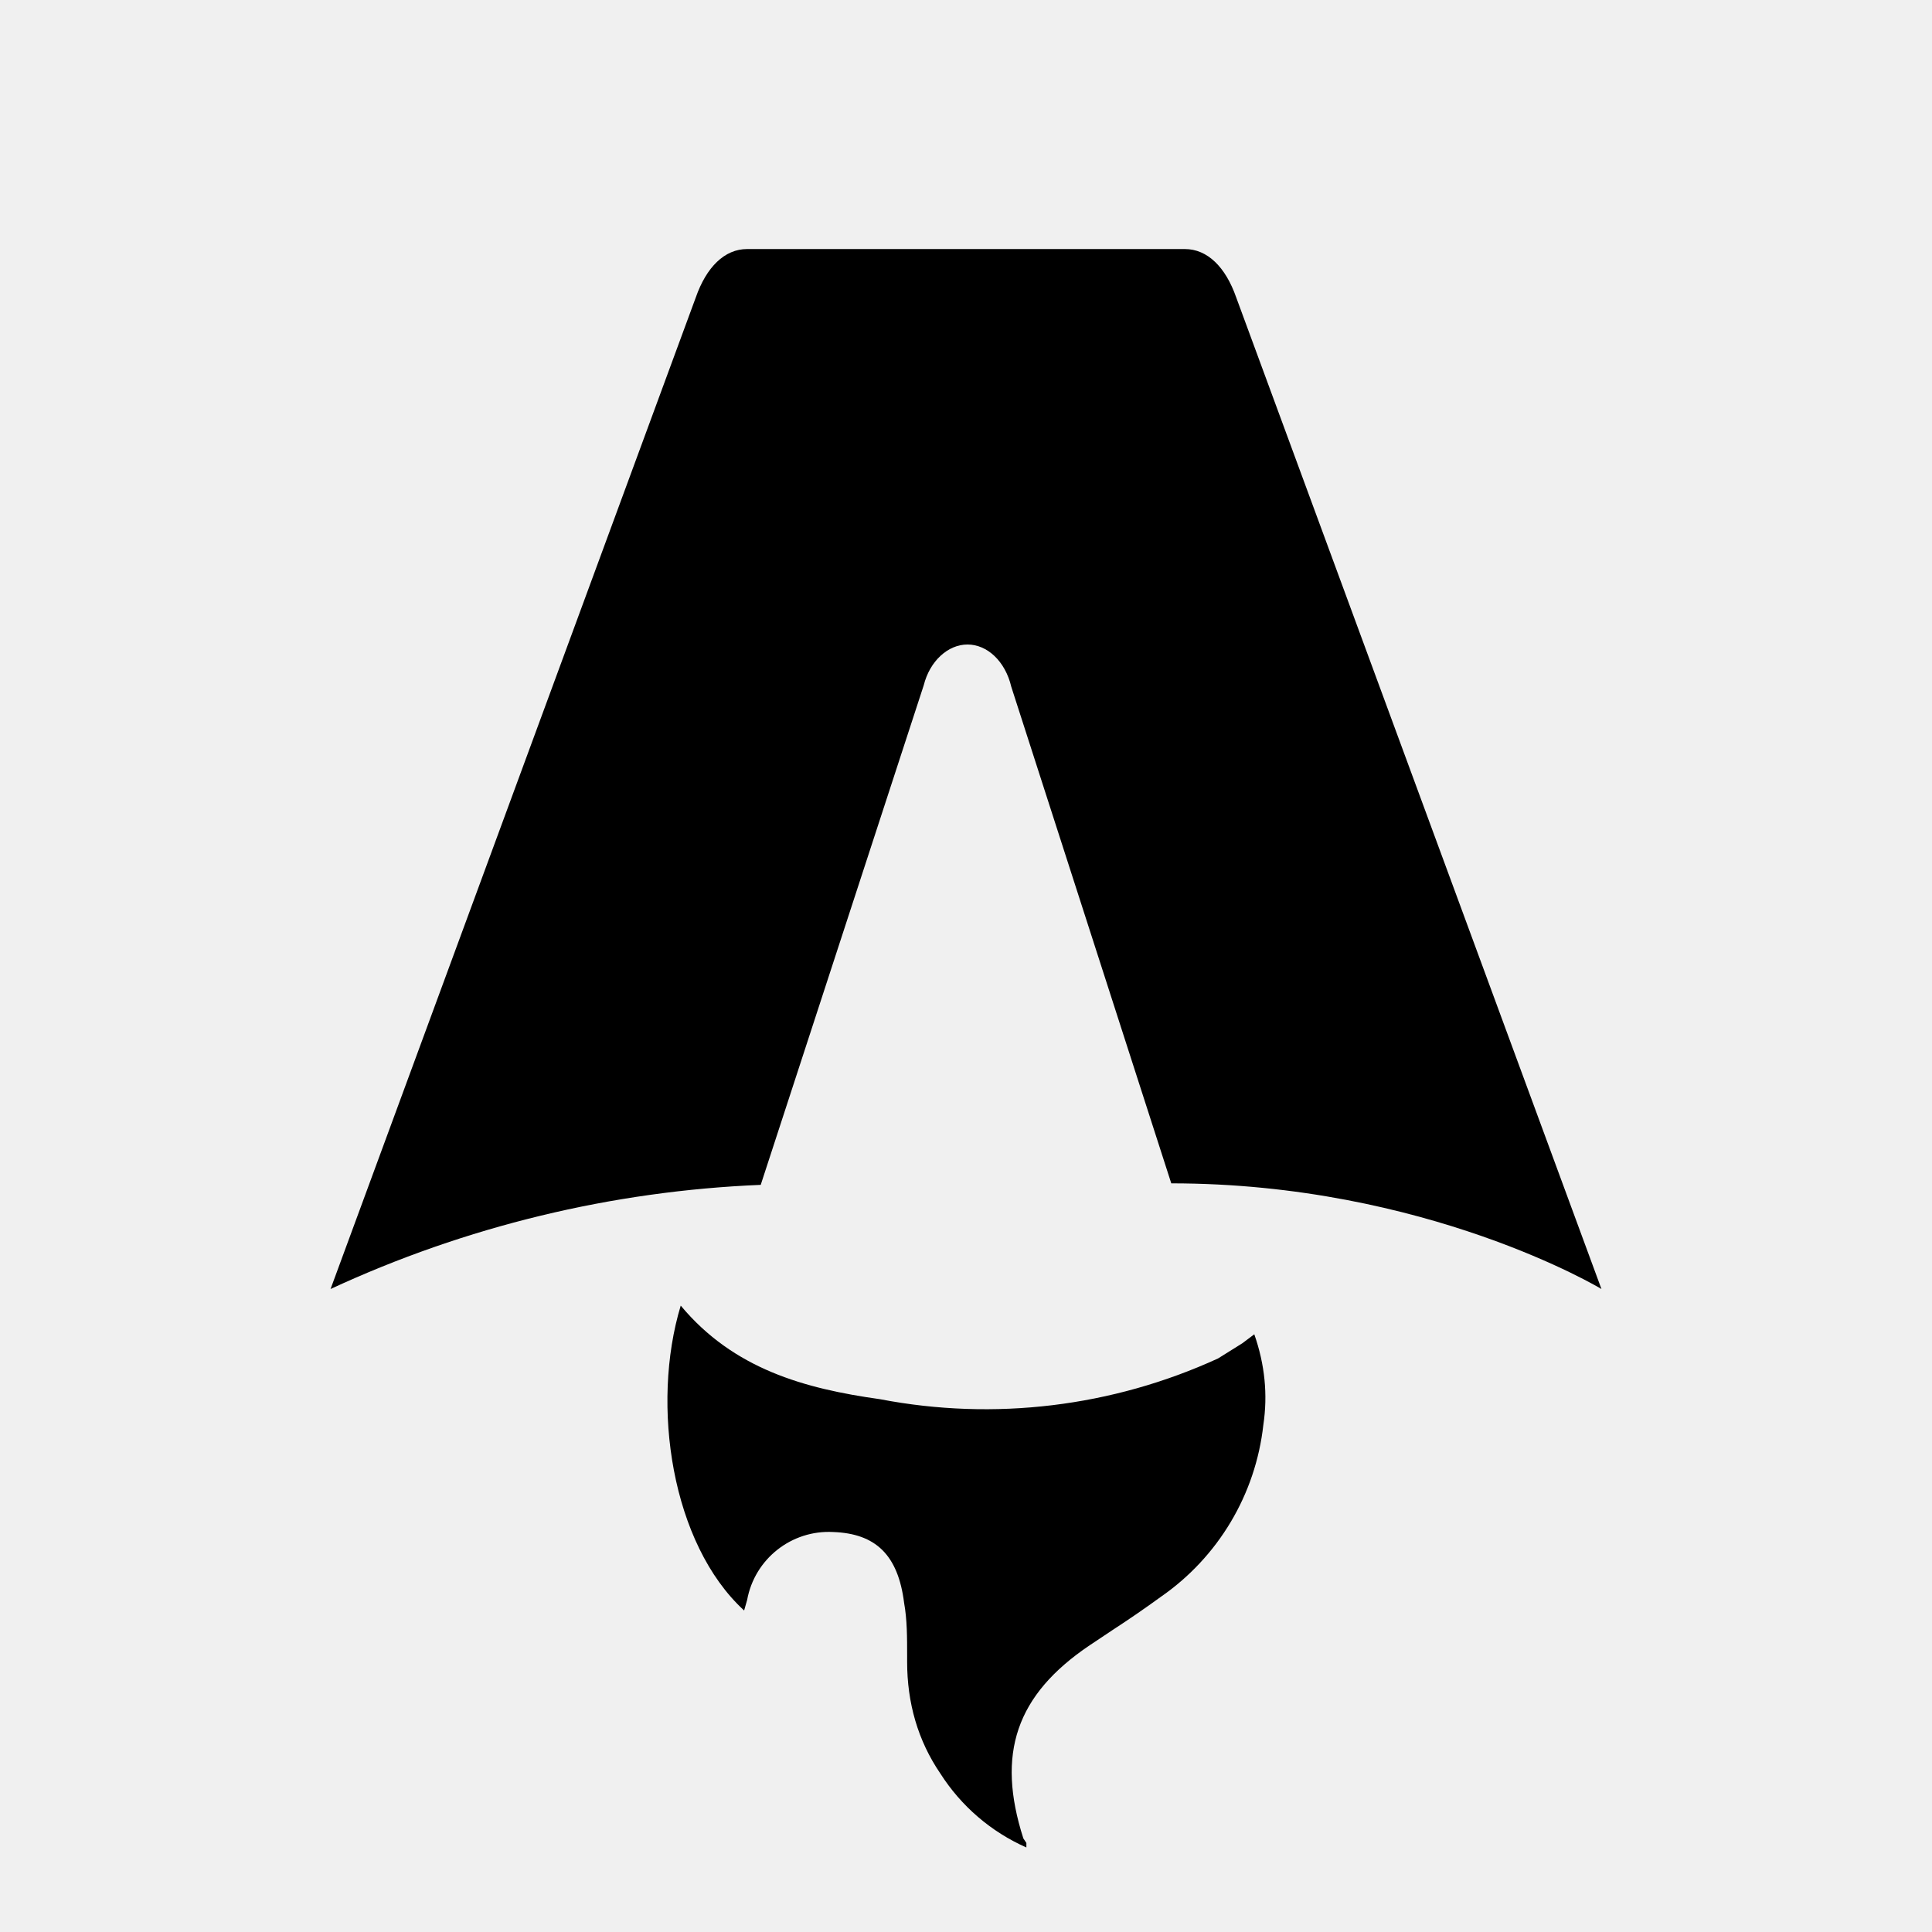
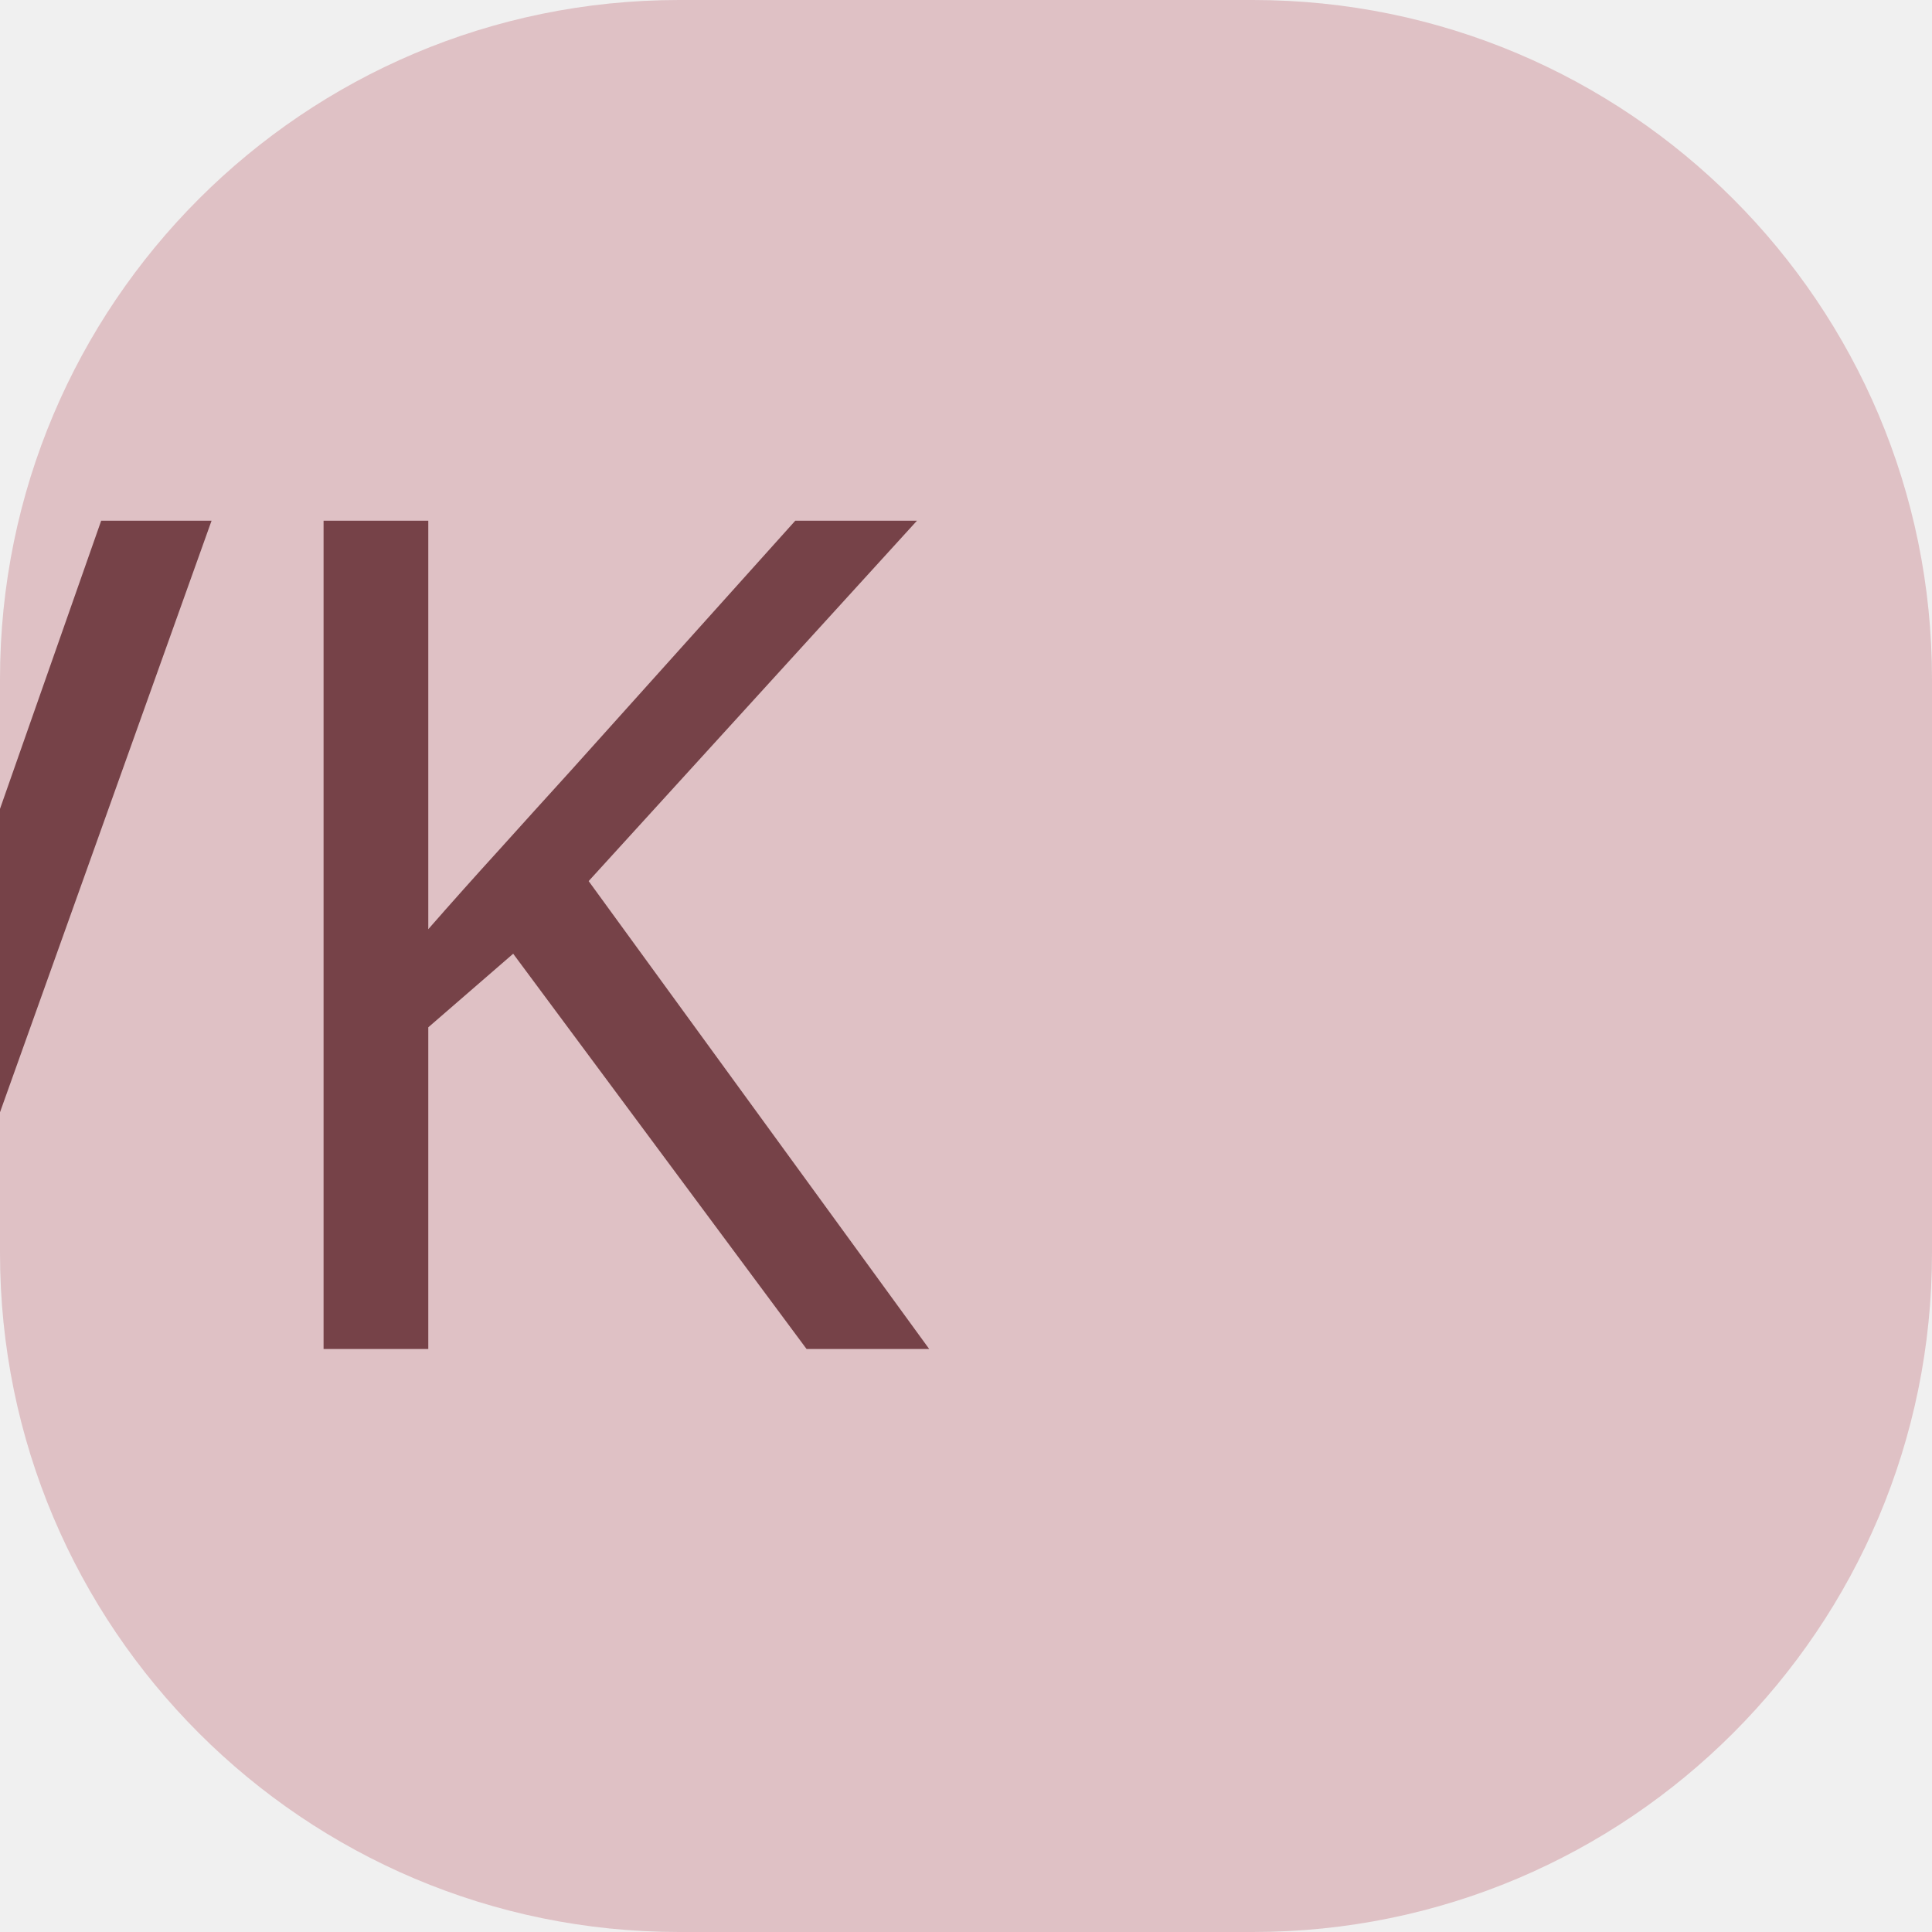
- <svg xmlns="http://www.w3.org/2000/svg" fill="none" viewBox="0 0 128 128">
-   <path d="M50.4 78.5a75.1 75.1 0 0 0-28.5 6.9l24.2-65.7c.7-2 1.9-3.2 3.4-3.2h29c1.5 0 2.7 1.2 3.4 3.2l24.2 65.7s-11.6-7-28.5-7L67 45.5c-.4-1.7-1.6-2.8-2.9-2.8-1.3 0-2.5 1.1-2.9 2.7L50.4 78.5Zm-1.1 28.2Zm-4.2-20.2c-2 6.6-.6 15.8 4.2 20.2a17.5 17.5 0 0 1 .2-.7 5.5 5.5 0 0 1 5.7-4.5c2.8.1 4.3 1.5 4.7 4.7.2 1.1.2 2.3.2 3.5v.4c0 2.7.7 5.2 2.2 7.4a13 13 0 0 0 5.7 4.9v-.3l-.2-.3c-1.8-5.6-.5-9.5 4.4-12.8l1.5-1a73 73 0 0 0 3.2-2.2 16 16 0 0 0 6.8-11.4c.3-2 .1-4-.6-6l-.8.6-1.6 1a37 37 0 0 1-22.4 2.7c-5-.7-9.7-2-13.2-6.2Z" />
-   <style>
-         path { fill: #000; }
-         @media (prefers-color-scheme: dark) {
-             path { fill: #FFF; }
-         }
-     </style>
+ <svg xmlns="http://www.w3.org/2000/svg" width="32" height="32" viewBox="0 0 32 32" version="1.1" id="svg1">
+   <defs id="defs1" />
+   <g id="layer1" style="fill:#764248;fill-opacity:1">
+     <rect style="fill:#dfc1c5;fill-opacity:1;stroke-width:29.847;stroke-linecap:round;stroke-linejoin:round;paint-order:markers stroke fill" id="rect1" width="32" height="32" x="0" y="0" ry="11.247" />
+     <text xml:space="preserve" style="font-style:normal;font-variant:normal;font-weight:normal;font-stretch:normal;font-size:19.212px;line-height:1;font-family:'Noticia Text';-inkscape-font-specification:'Noticia Text, Normal';font-variant-ligatures:normal;font-variant-caps:normal;font-variant-numeric:normal;font-variant-east-asian:normal;text-align:center;text-anchor:middle;fill:#764248;fill-opacity:1;stroke:#282828;stroke-width:43.603;stroke-linecap:round;stroke-linejoin:round;paint-order:markers stroke fill" x="16.169" y="22.346" id="text1">
+       <tspan id="tspan1" x="16.169" y="22.346" style="font-style:normal;font-variant:normal;font-weight:normal;font-stretch:normal;font-size:19.212px;font-family:'Noticia Text';-inkscape-font-specification:'Noticia Text, Normal';font-variant-ligatures:normal;font-variant-caps:normal;font-variant-numeric:normal;font-variant-east-asian:normal;fill:#764248;fill-opacity:1;stroke:none;stroke-width:43.603">VK</tspan>
+     </text>
+   </g>
</svg>
